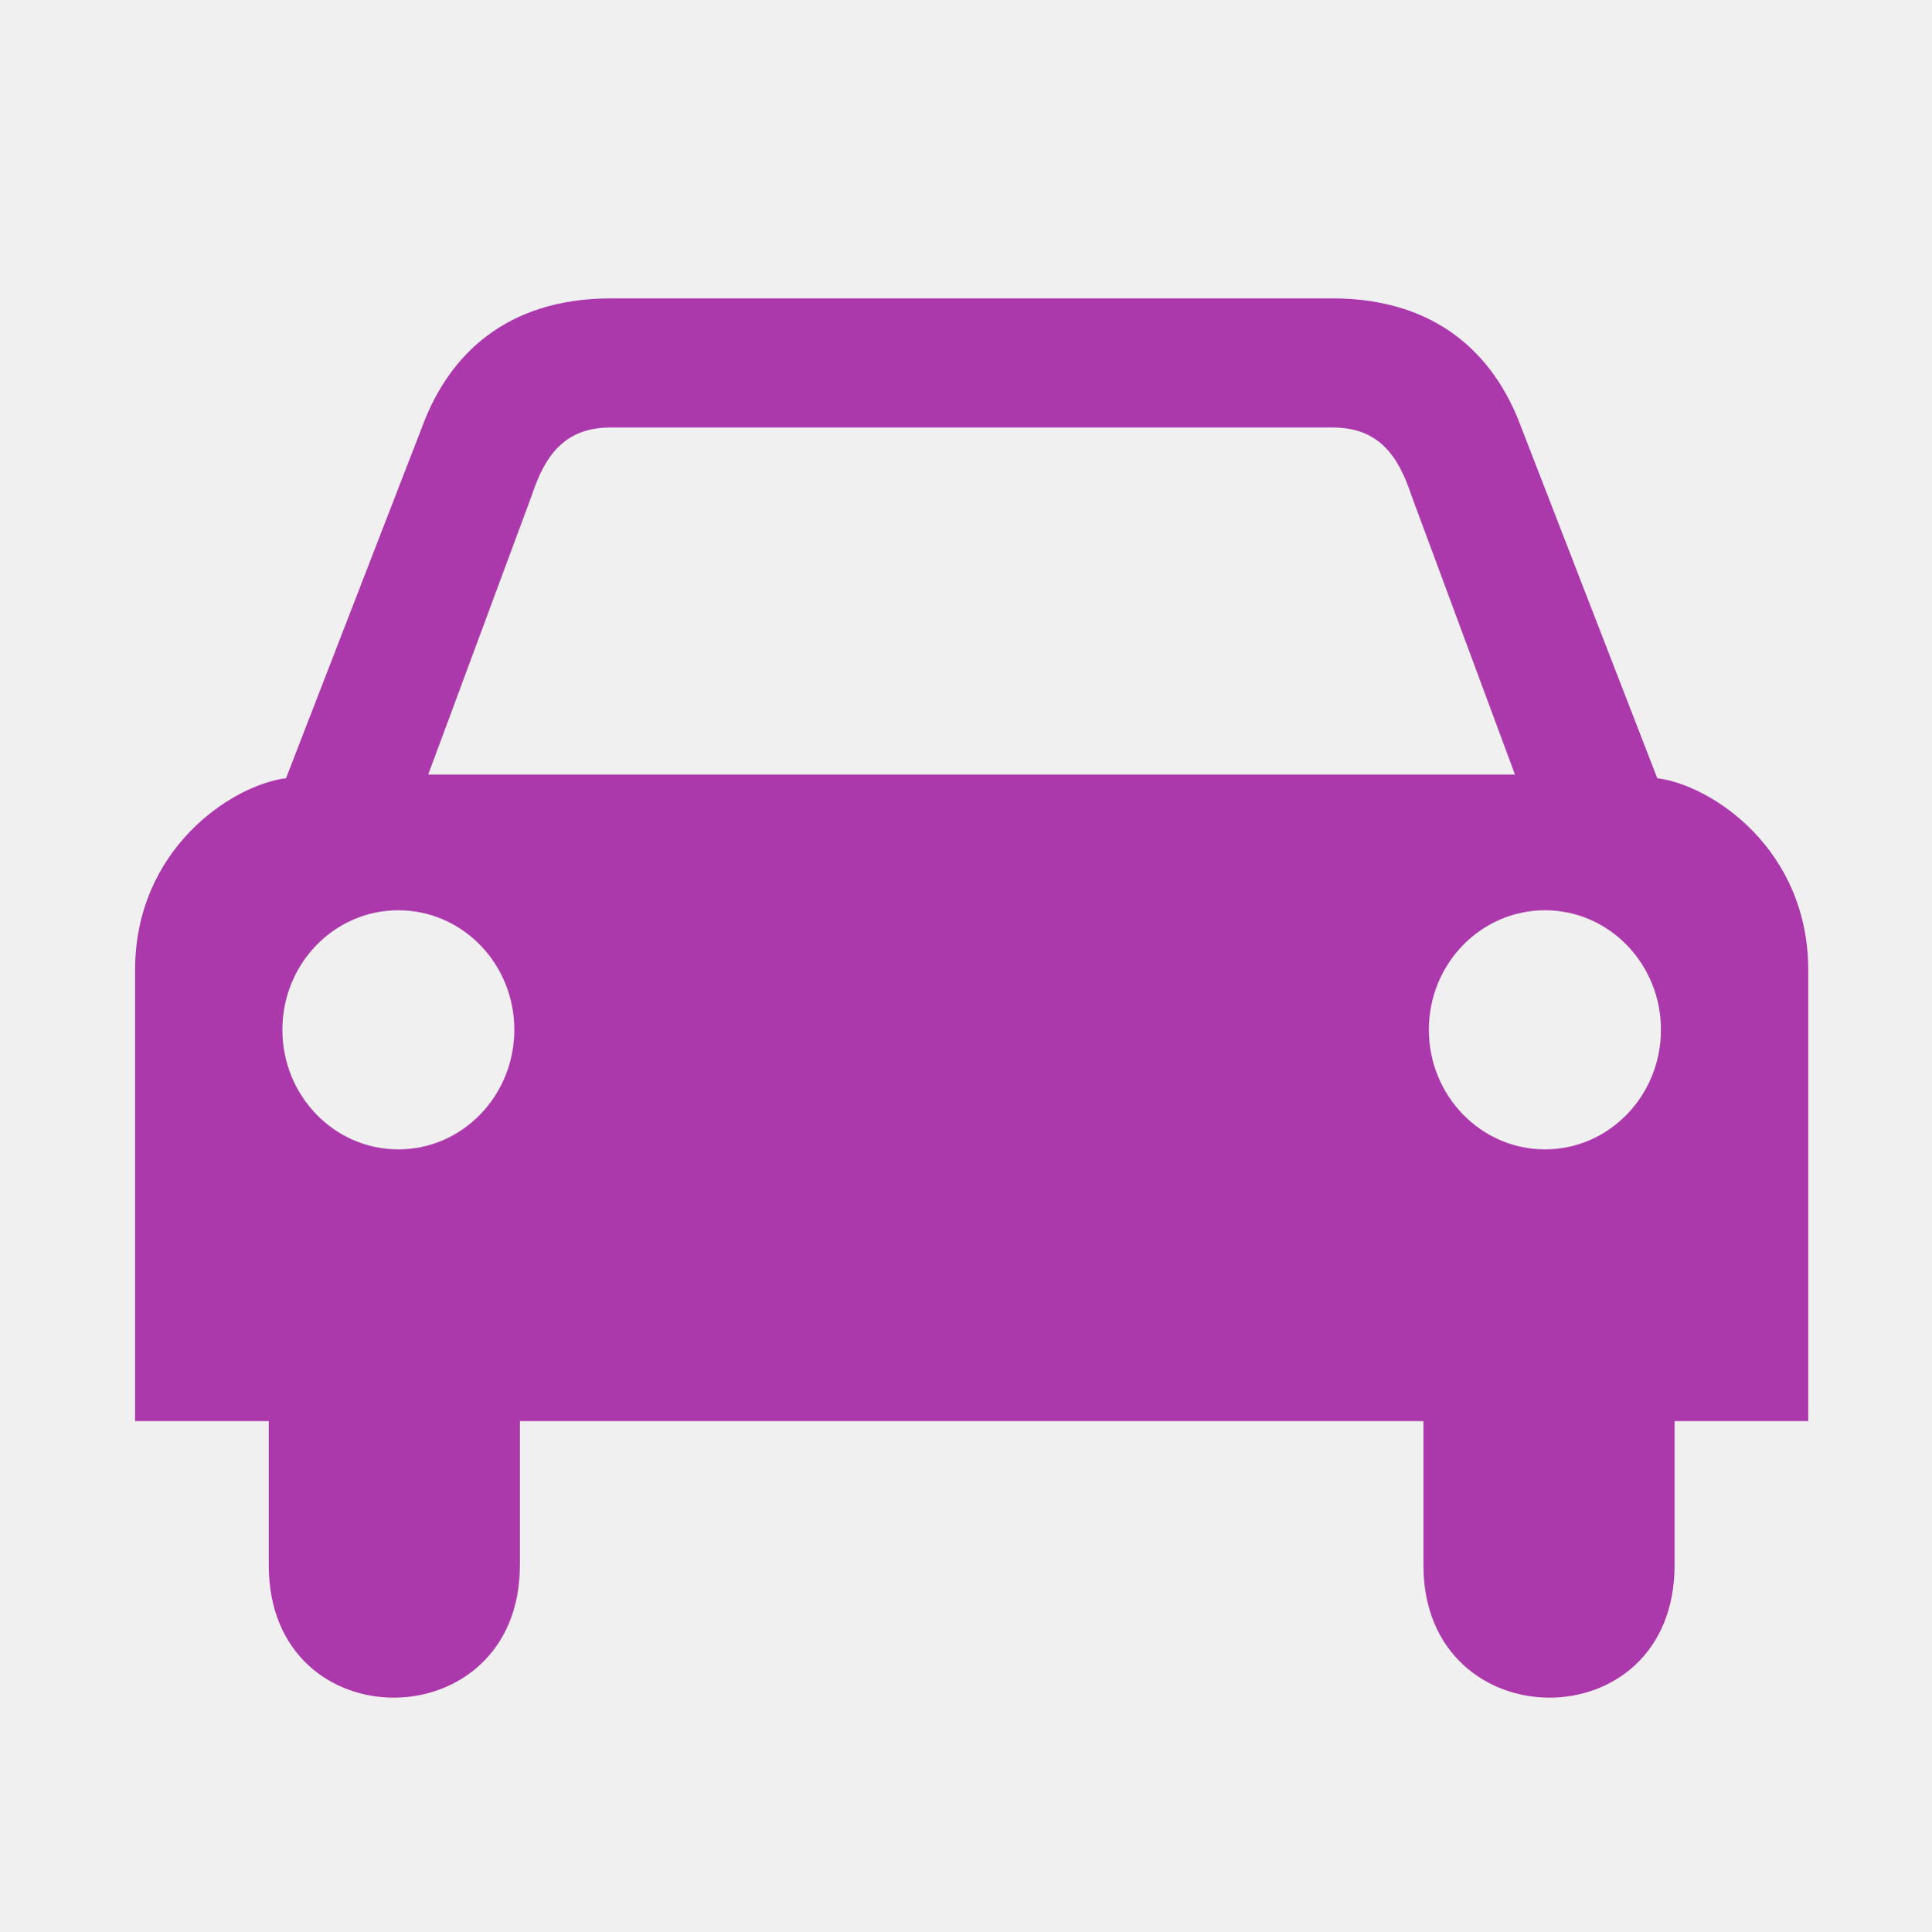
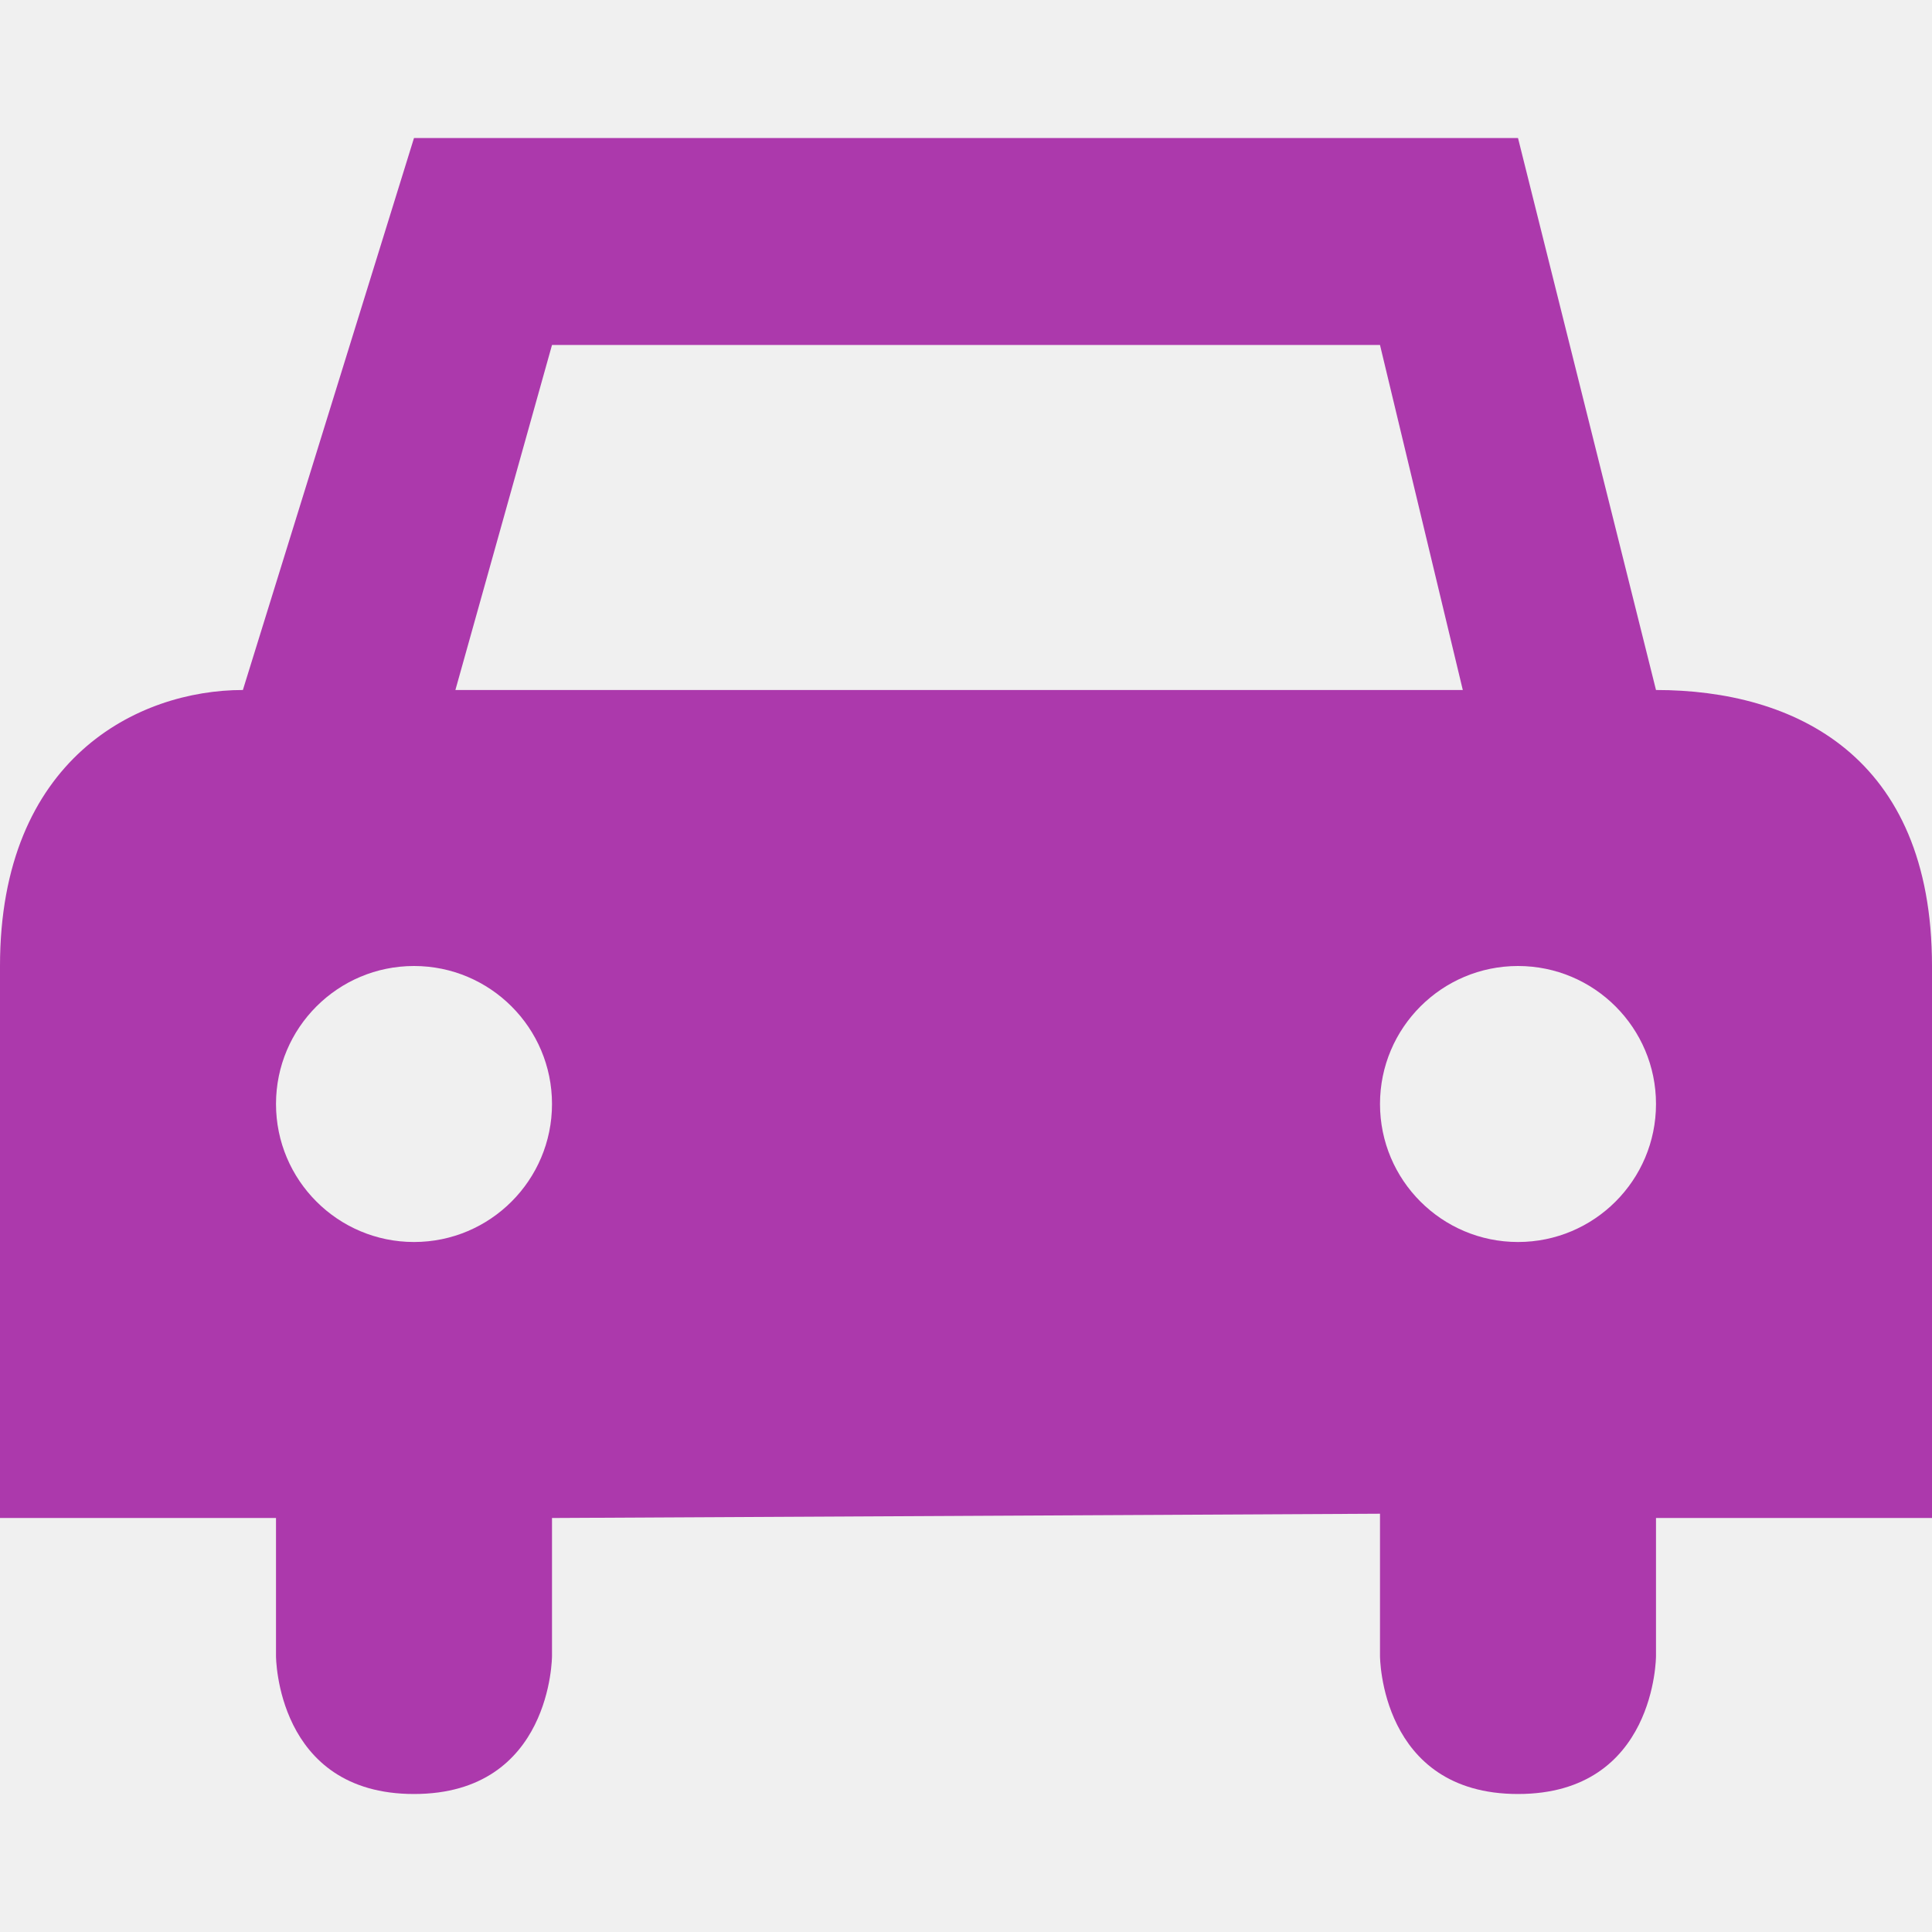
- <svg xmlns="http://www.w3.org/2000/svg" version="1.0" width="580" height="580" id="svg2">
-   <defs id="defs4">
-     <marker viewBox="0 0 10 10" refY="5" refX="10" orient="auto" markerWidth="4" markerUnits="strokeWidth" markerHeight="3" id="ArrowStart">
-       <path id="path2295" d="M 10 0 L 0 5 L 10 10 z" />
-     </marker>
-     <marker viewBox="0 0 10 10" refY="5" orient="auto" markerWidth="4" markerUnits="strokeWidth" markerHeight="3" id="ArrowEnd">
-       <path id="path2292" d="M 0 0 L 10 5 L 0 10 z" />
-     </marker>
-   </defs>
-   <path d="M 183.485,89.609 C 151.755,89.609 134.923,106.931 127.153,127.207 L 85.904,233.715 C 69.553,235.811 40.566,255.005 40.566,291.366 L 40.566,426.808 L 80.715,426.808 L 80.715,470.124 C 80.715,523.414 156.132,522.787 156.132,470.124 L 156.132,426.808 L 291.795,426.808 L 291.839,426.808 L 427.501,426.808 L 427.501,470.124 C 427.501,522.787 502.918,523.414 502.919,470.124 L 502.919,426.808 L 543.068,426.808 L 543.068,291.366 C 543.068,255.005 514.081,235.811 497.729,233.715 L 456.437,127.207 C 448.666,106.931 431.835,89.609 400.105,89.609 L 341.794,89.609 L 242.499,89.609 L 183.485,89.609 z M 183.001,128.395 L 291.707,128.395 L 291.795,128.395 L 291.839,128.395 L 400.589,128.395 C 414.187,128.521 420.01,137.025 423.895,148.799 L 454.986,232.615 L 291.839,232.615 L 291.795,232.615 L 291.707,232.615 L 128.604,232.615 L 159.694,148.799 C 163.579,137.025 169.402,128.521 183.001,128.395 z M 119.633,273.38 C 138.874,273.38 154.461,289.433 154.461,309.263 C 154.461,329.095 138.874,345.191 119.633,345.191 C 100.394,345.191 84.805,329.095 84.805,309.263 C 84.805,289.433 100.394,273.38 119.633,273.38 z M 464.001,273.38 C 483.241,273.38 498.829,289.433 498.829,309.263 C 498.829,329.095 483.241,345.191 464.001,345.191 C 444.761,345.191 429.128,329.095 429.128,309.263 C 429.128,289.433 444.761,273.38 464.001,273.38 z" id="path2301" fill="#ffffff" style="fill:#ac39ac;fill-opacity:1" />
+ <svg xmlns="http://www.w3.org/2000/svg" version="1.1" width="14" height="14" viewBox="0 0 14 14" id="svg2">
+   <defs id="defs6" />
+   <rect width="14" height="14" x="0" y="0" id="canvas" style="fill:none;stroke:none;visibility:hidden" />
+   <path d="M 3,1 1.76,5 C 1,5 0,5.497 0,7 l 0,4 2,0 0,1 c 0,0 0,1 1,1 1,0 1,-1 1,-1 L 4,11 10,10.969 10,12 c 0,0 0,1 1,1 1,0 1,-1 1,-1 l 0,-1 2,0 0,-4 C 14,5.473 13,5 12,5 L 11,1 z m 1,1.5 6,0 L 10.6,5 3.3,5 z M 3,7 C 3.552,7 4,7.448 4,8 4,8.552 3.552,9 3,9 2.448,9 2,8.552 2,8 2,7.448 2.448,7 3,7 z m 8,0 c 0.552,0 1,0.448 1,1 0,0.552 -0.448,1 -1,1 -0.552,0 -1,-0.448 -1,-1 0,-0.552 0.448,-1 1,-1 z" id="car" style="fill:#ac39ac;stroke:none" />
</svg>
